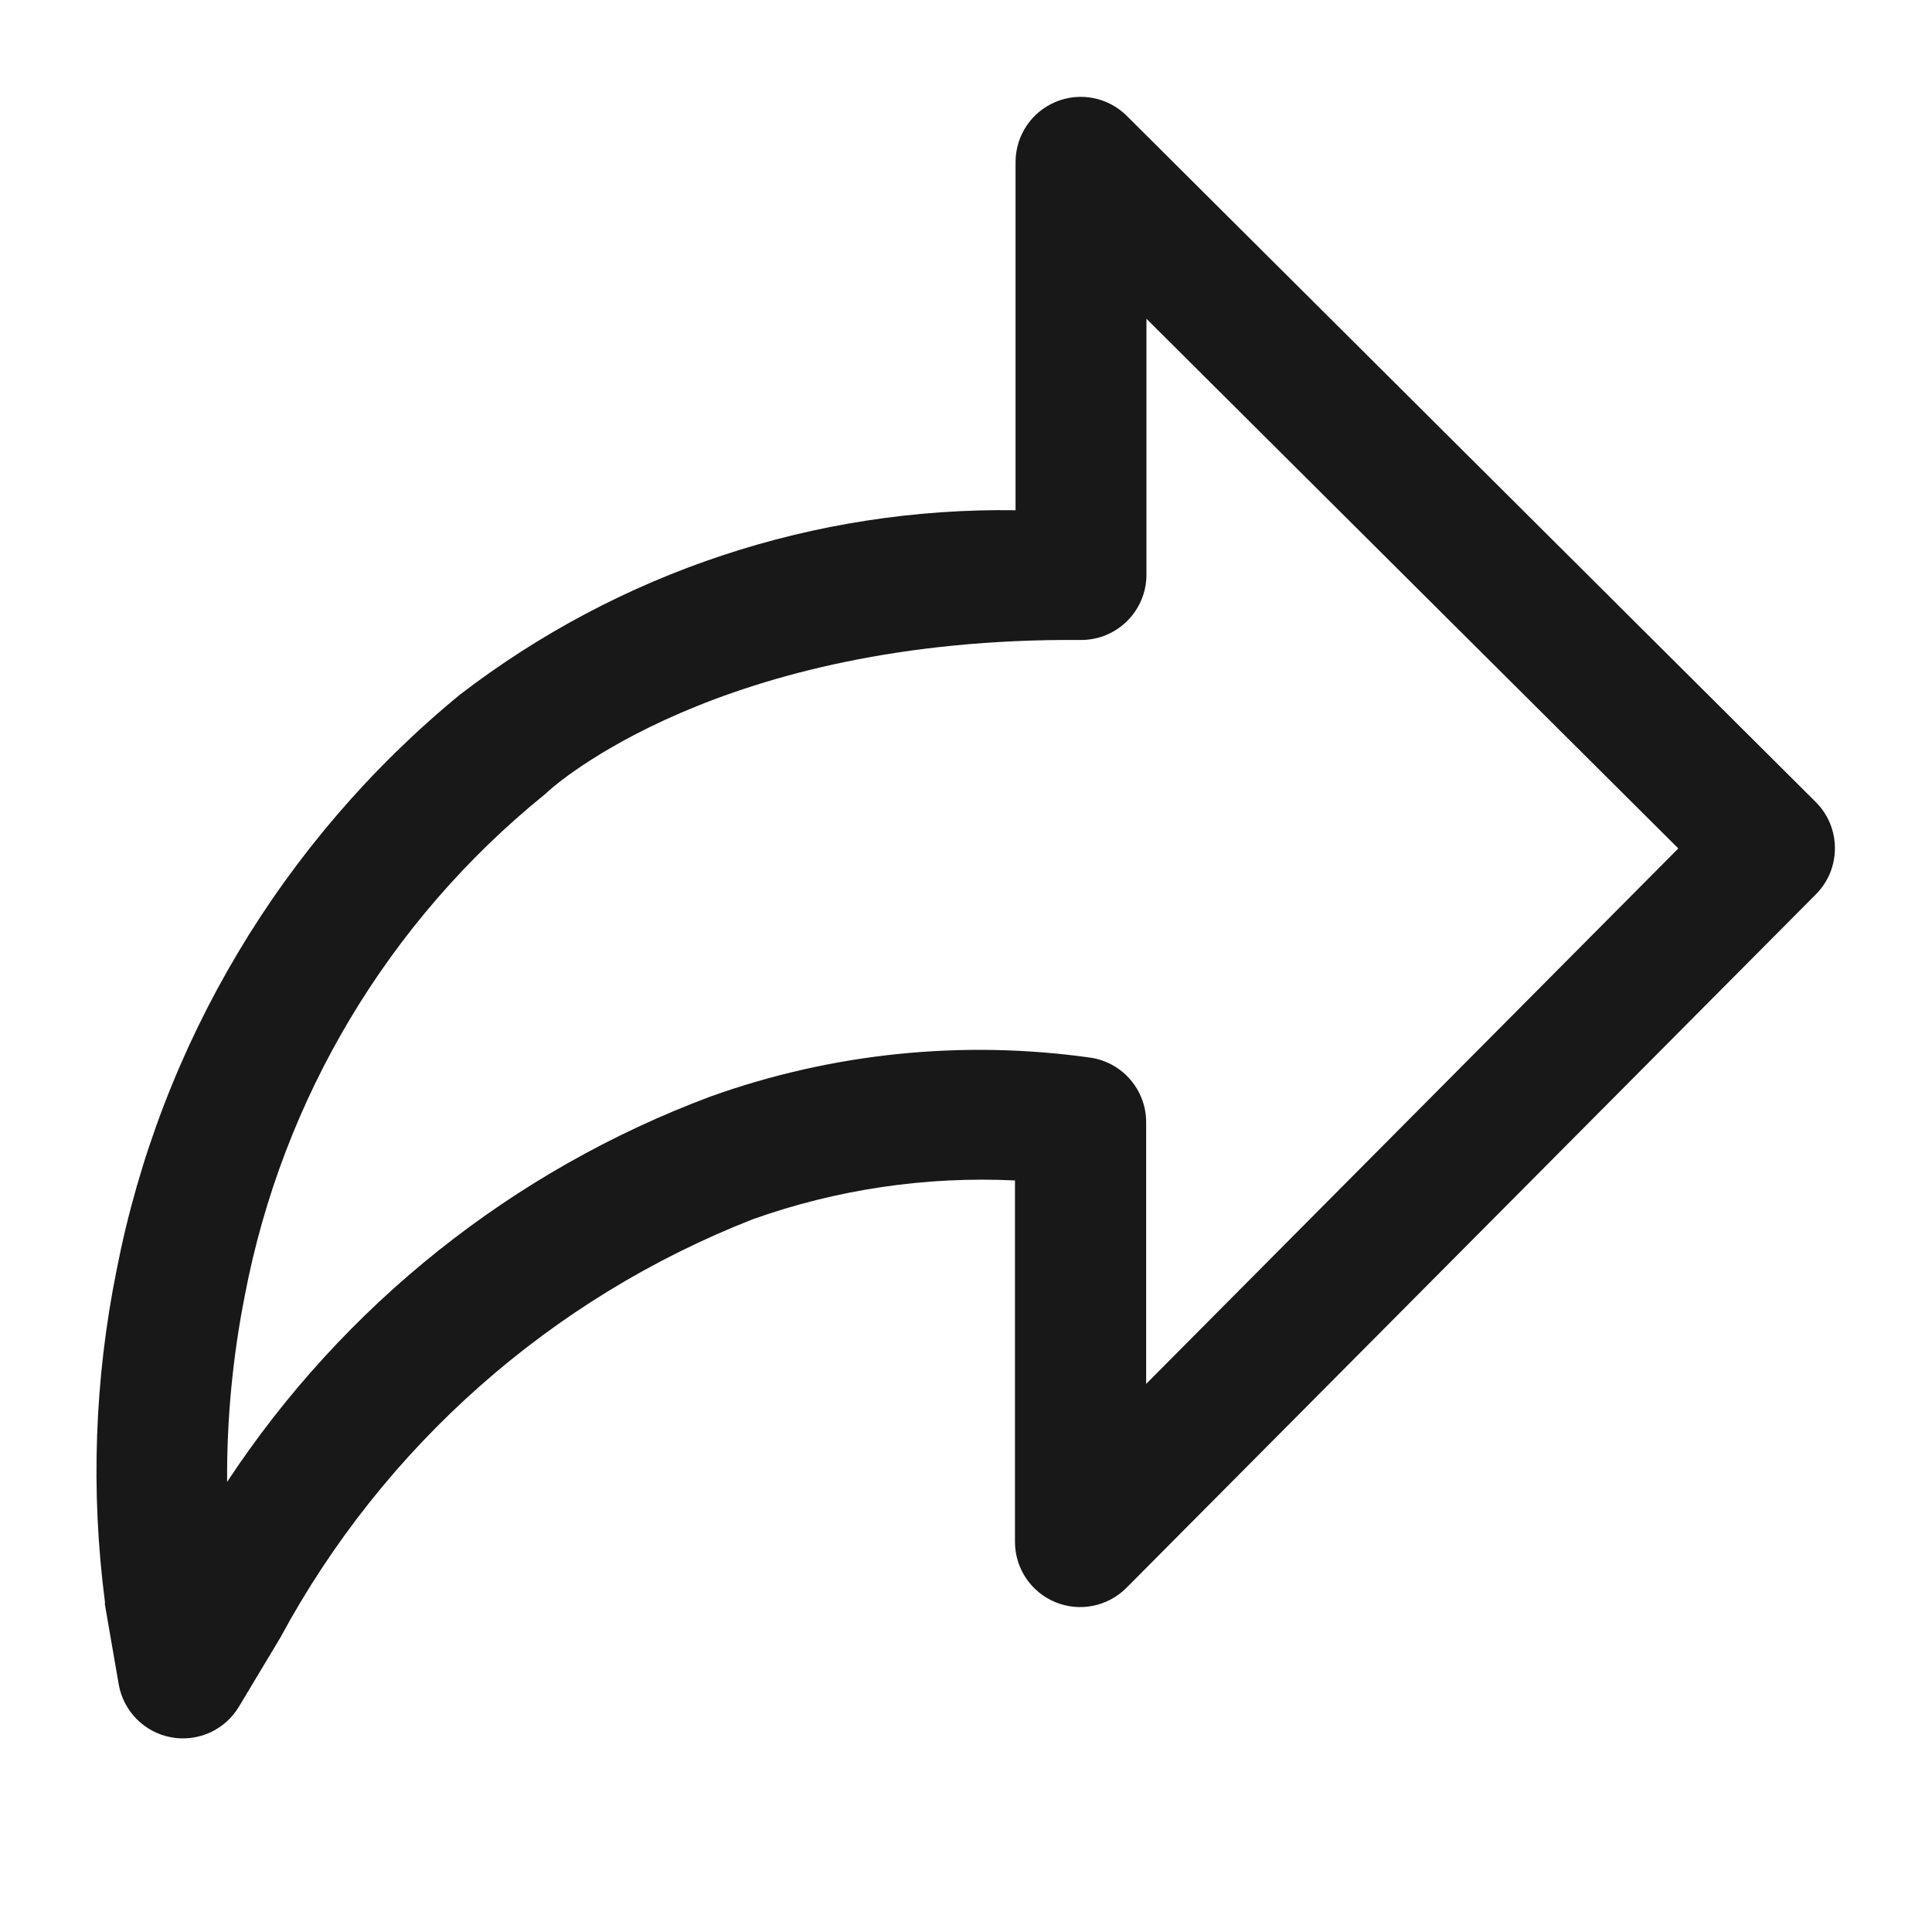
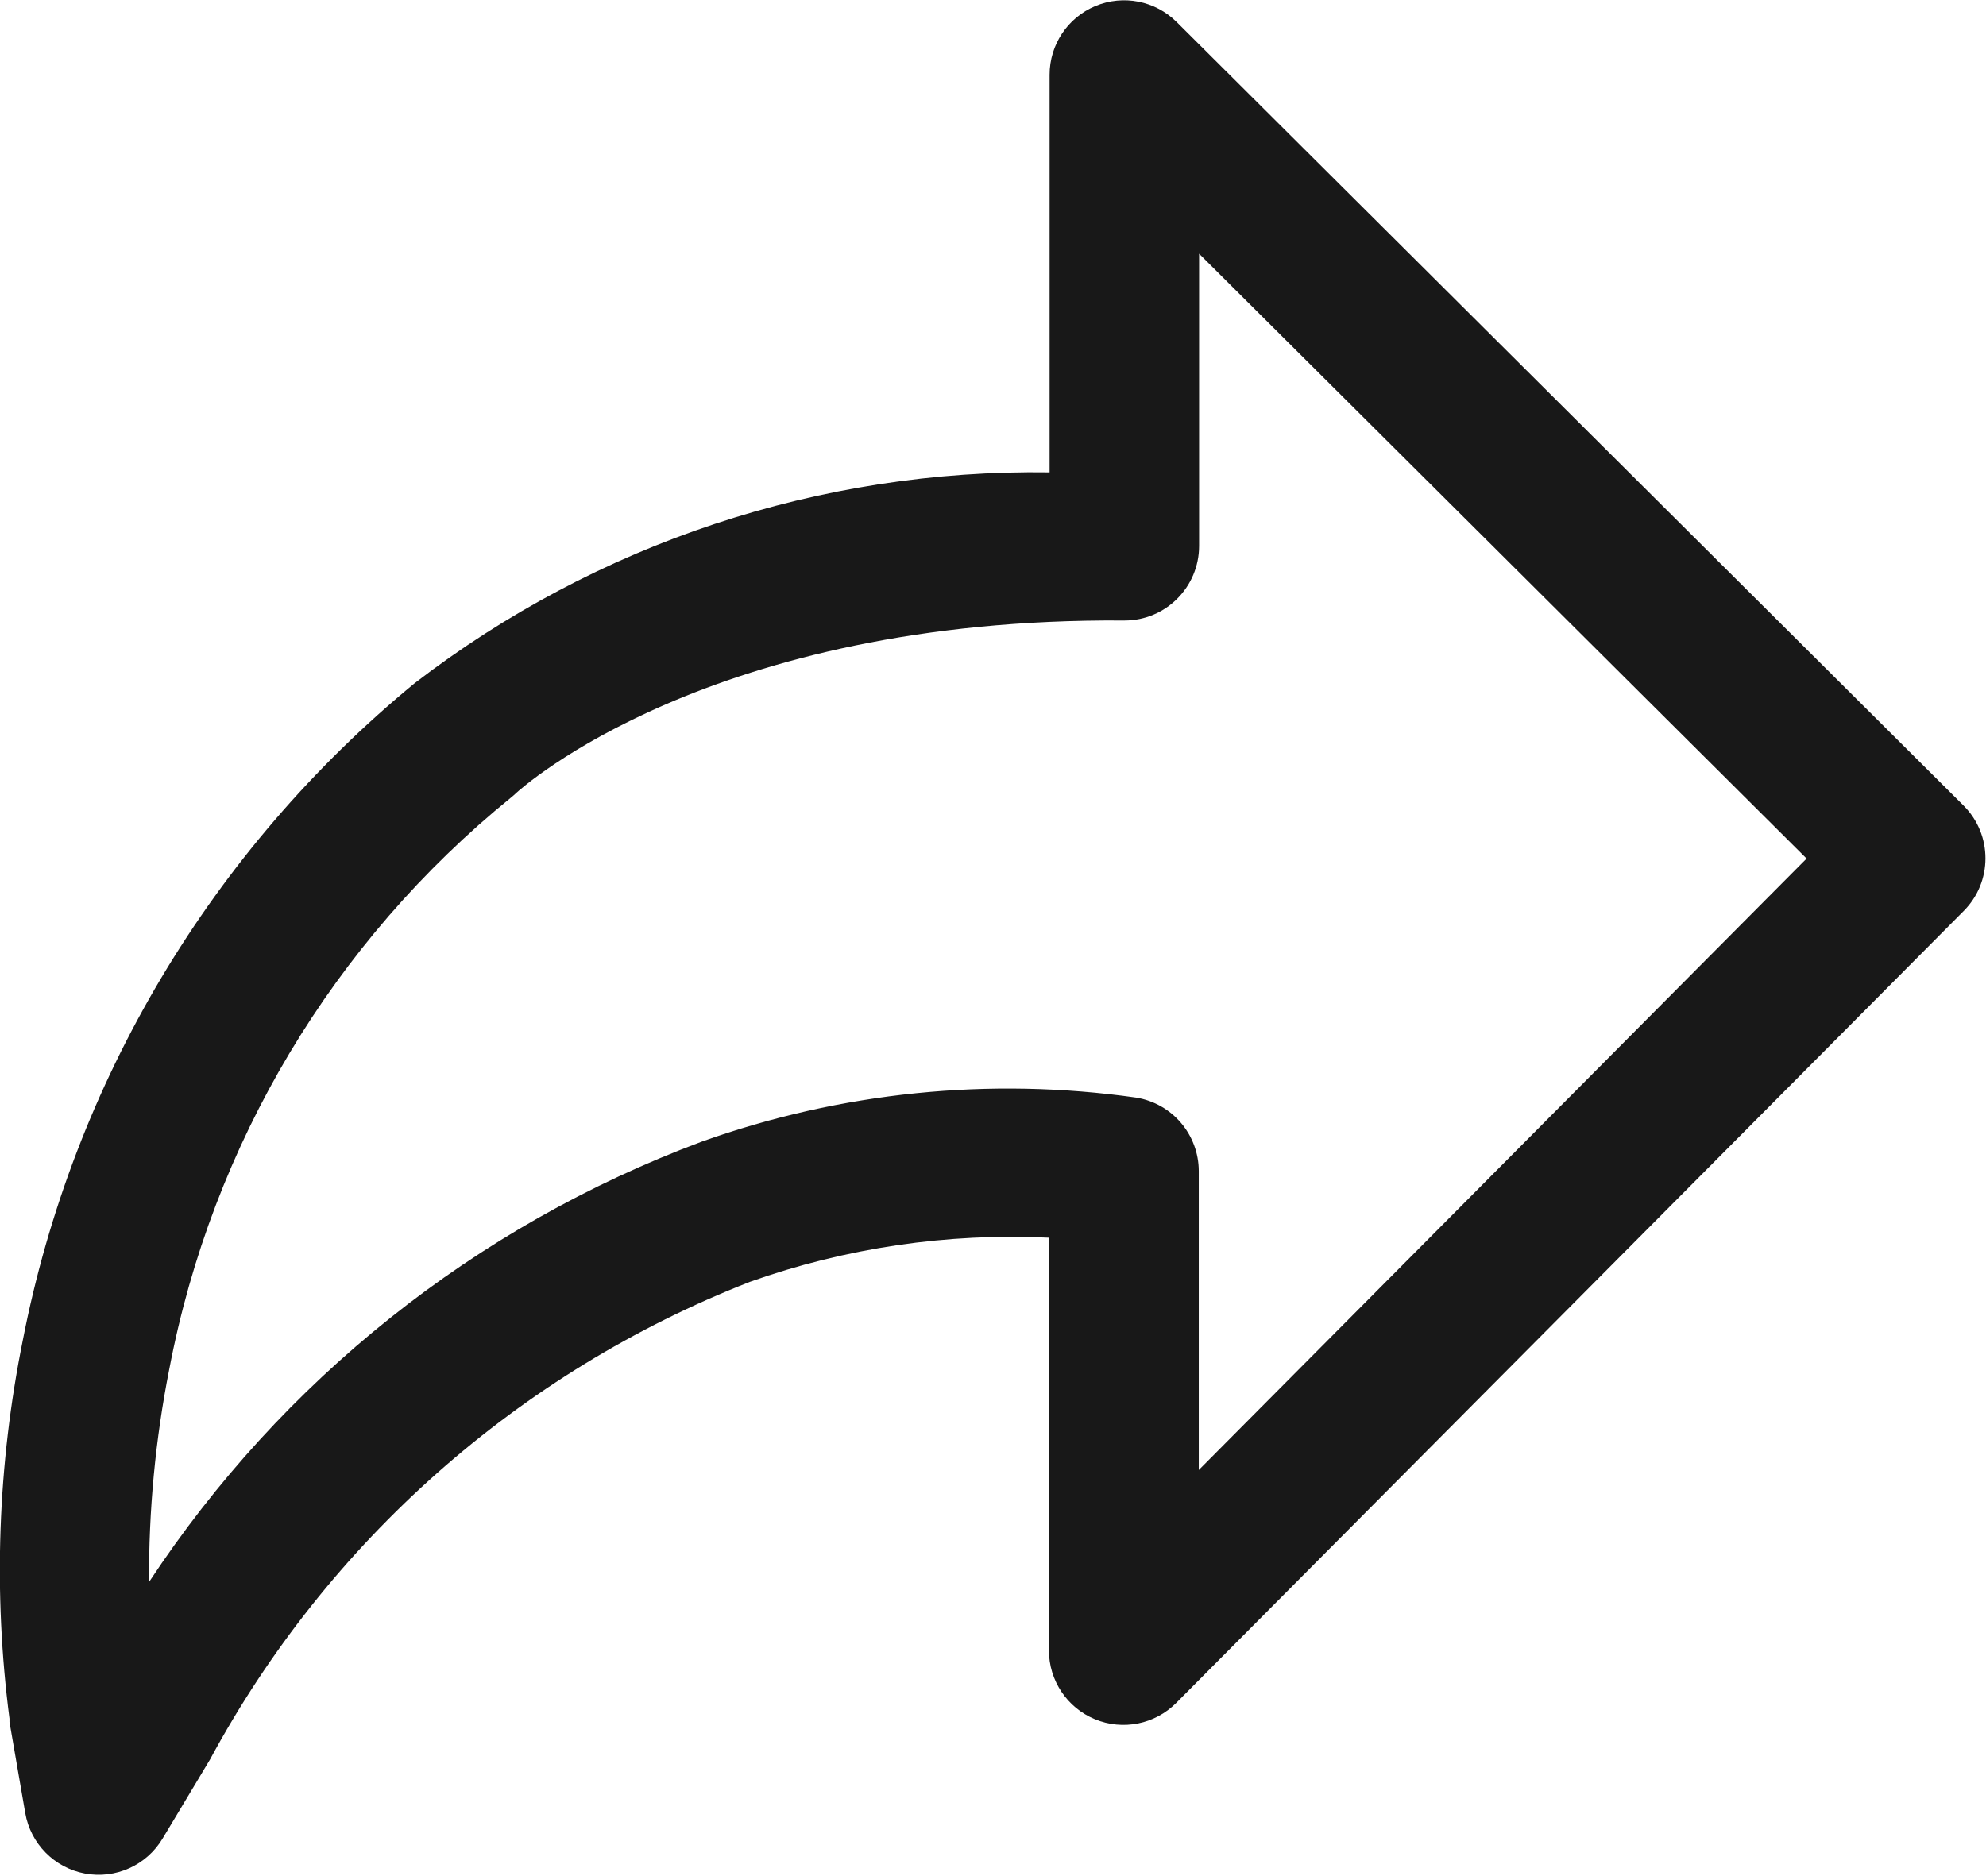
- <svg xmlns="http://www.w3.org/2000/svg" width="20" height="20" viewBox="0 0 20 20">
-   <g id="forward" transform="translate(-4011 -710)">
-     <g id="Group_277" data-name="Group 277" transform="translate(81 -5)">
-       <g id="star" transform="translate(-263 -57)">
-         <rect id="Rectangle_188" data-name="Rectangle 188" width="20" height="20" transform="translate(4193 772)" fill="rgba(139,68,68,0)" />
-       </g>
-     </g>
-     <g id="forward-2" data-name="forward" transform="translate(4012 711)">
-       <path id="Path_1555" data-name="Path 1555" d="M198.1.7a.675.675,0,0,0-1.152.479V4.782a9.217,9.217,0,0,0-5.753,1.91,10.248,10.248,0,0,0-3.553,5.956,10.5,10.5,0,0,0-.121,3.432v0c0,.01,0,.02,0,.03l.143.826a.675.675,0,0,0,1.244.232l.43-.717a9.489,9.489,0,0,1,4.894-4.331,7.087,7.087,0,0,1,2.71-.4V15.46a.675.675,0,0,0,1.154.477l7.136-7.178a.676.676,0,0,0,0-.956Zm.2,13.126V11.117a.676.676,0,0,0-.568-.667,8.254,8.254,0,0,0-3.939.4,10.318,10.318,0,0,0-5.007,3.991,9.633,9.633,0,0,1,.183-1.928,8.794,8.794,0,0,1,3.1-5.185c.015-.012.028-.024.042-.037.047-.044,1.762-1.594,5.511-1.566h.005a.676.676,0,0,0,.676-.676V2.8l5.506,5.483Zm0,0" transform="translate(-187.435 -0.5)" fill="#181818" />
-     </g>
-   </g>
+ <svg xmlns="http://www.w3.org/2000/svg" id="forward" width="18" height="17" viewBox="0 0 18 17">
+   <path id="Path_1555" data-name="Path 1555" d="M198.1.7a.675.675,0,0,0-1.152.479V4.782a9.217,9.217,0,0,0-5.753,1.91,10.248,10.248,0,0,0-3.553,5.956,10.5,10.5,0,0,0-.121,3.432v0c0,.01,0,.02,0,.03l.143.826a.675.675,0,0,0,1.244.232l.43-.717a9.489,9.489,0,0,1,4.894-4.331,7.087,7.087,0,0,1,2.71-.4V15.46a.675.675,0,0,0,1.154.477l7.136-7.178a.676.676,0,0,0,0-.956Zm.2,13.126V11.117a.676.676,0,0,0-.568-.667,8.254,8.254,0,0,0-3.939.4,10.318,10.318,0,0,0-5.007,3.991,9.633,9.633,0,0,1,.183-1.928,8.794,8.794,0,0,1,3.1-5.185c.015-.012.028-.024.042-.037.047-.044,1.762-1.594,5.511-1.566h.005a.676.676,0,0,0,.676-.676V2.8l5.506,5.483Zm0,0" transform="translate(-187.435 -0.5)" fill="#181818" />
</svg>
